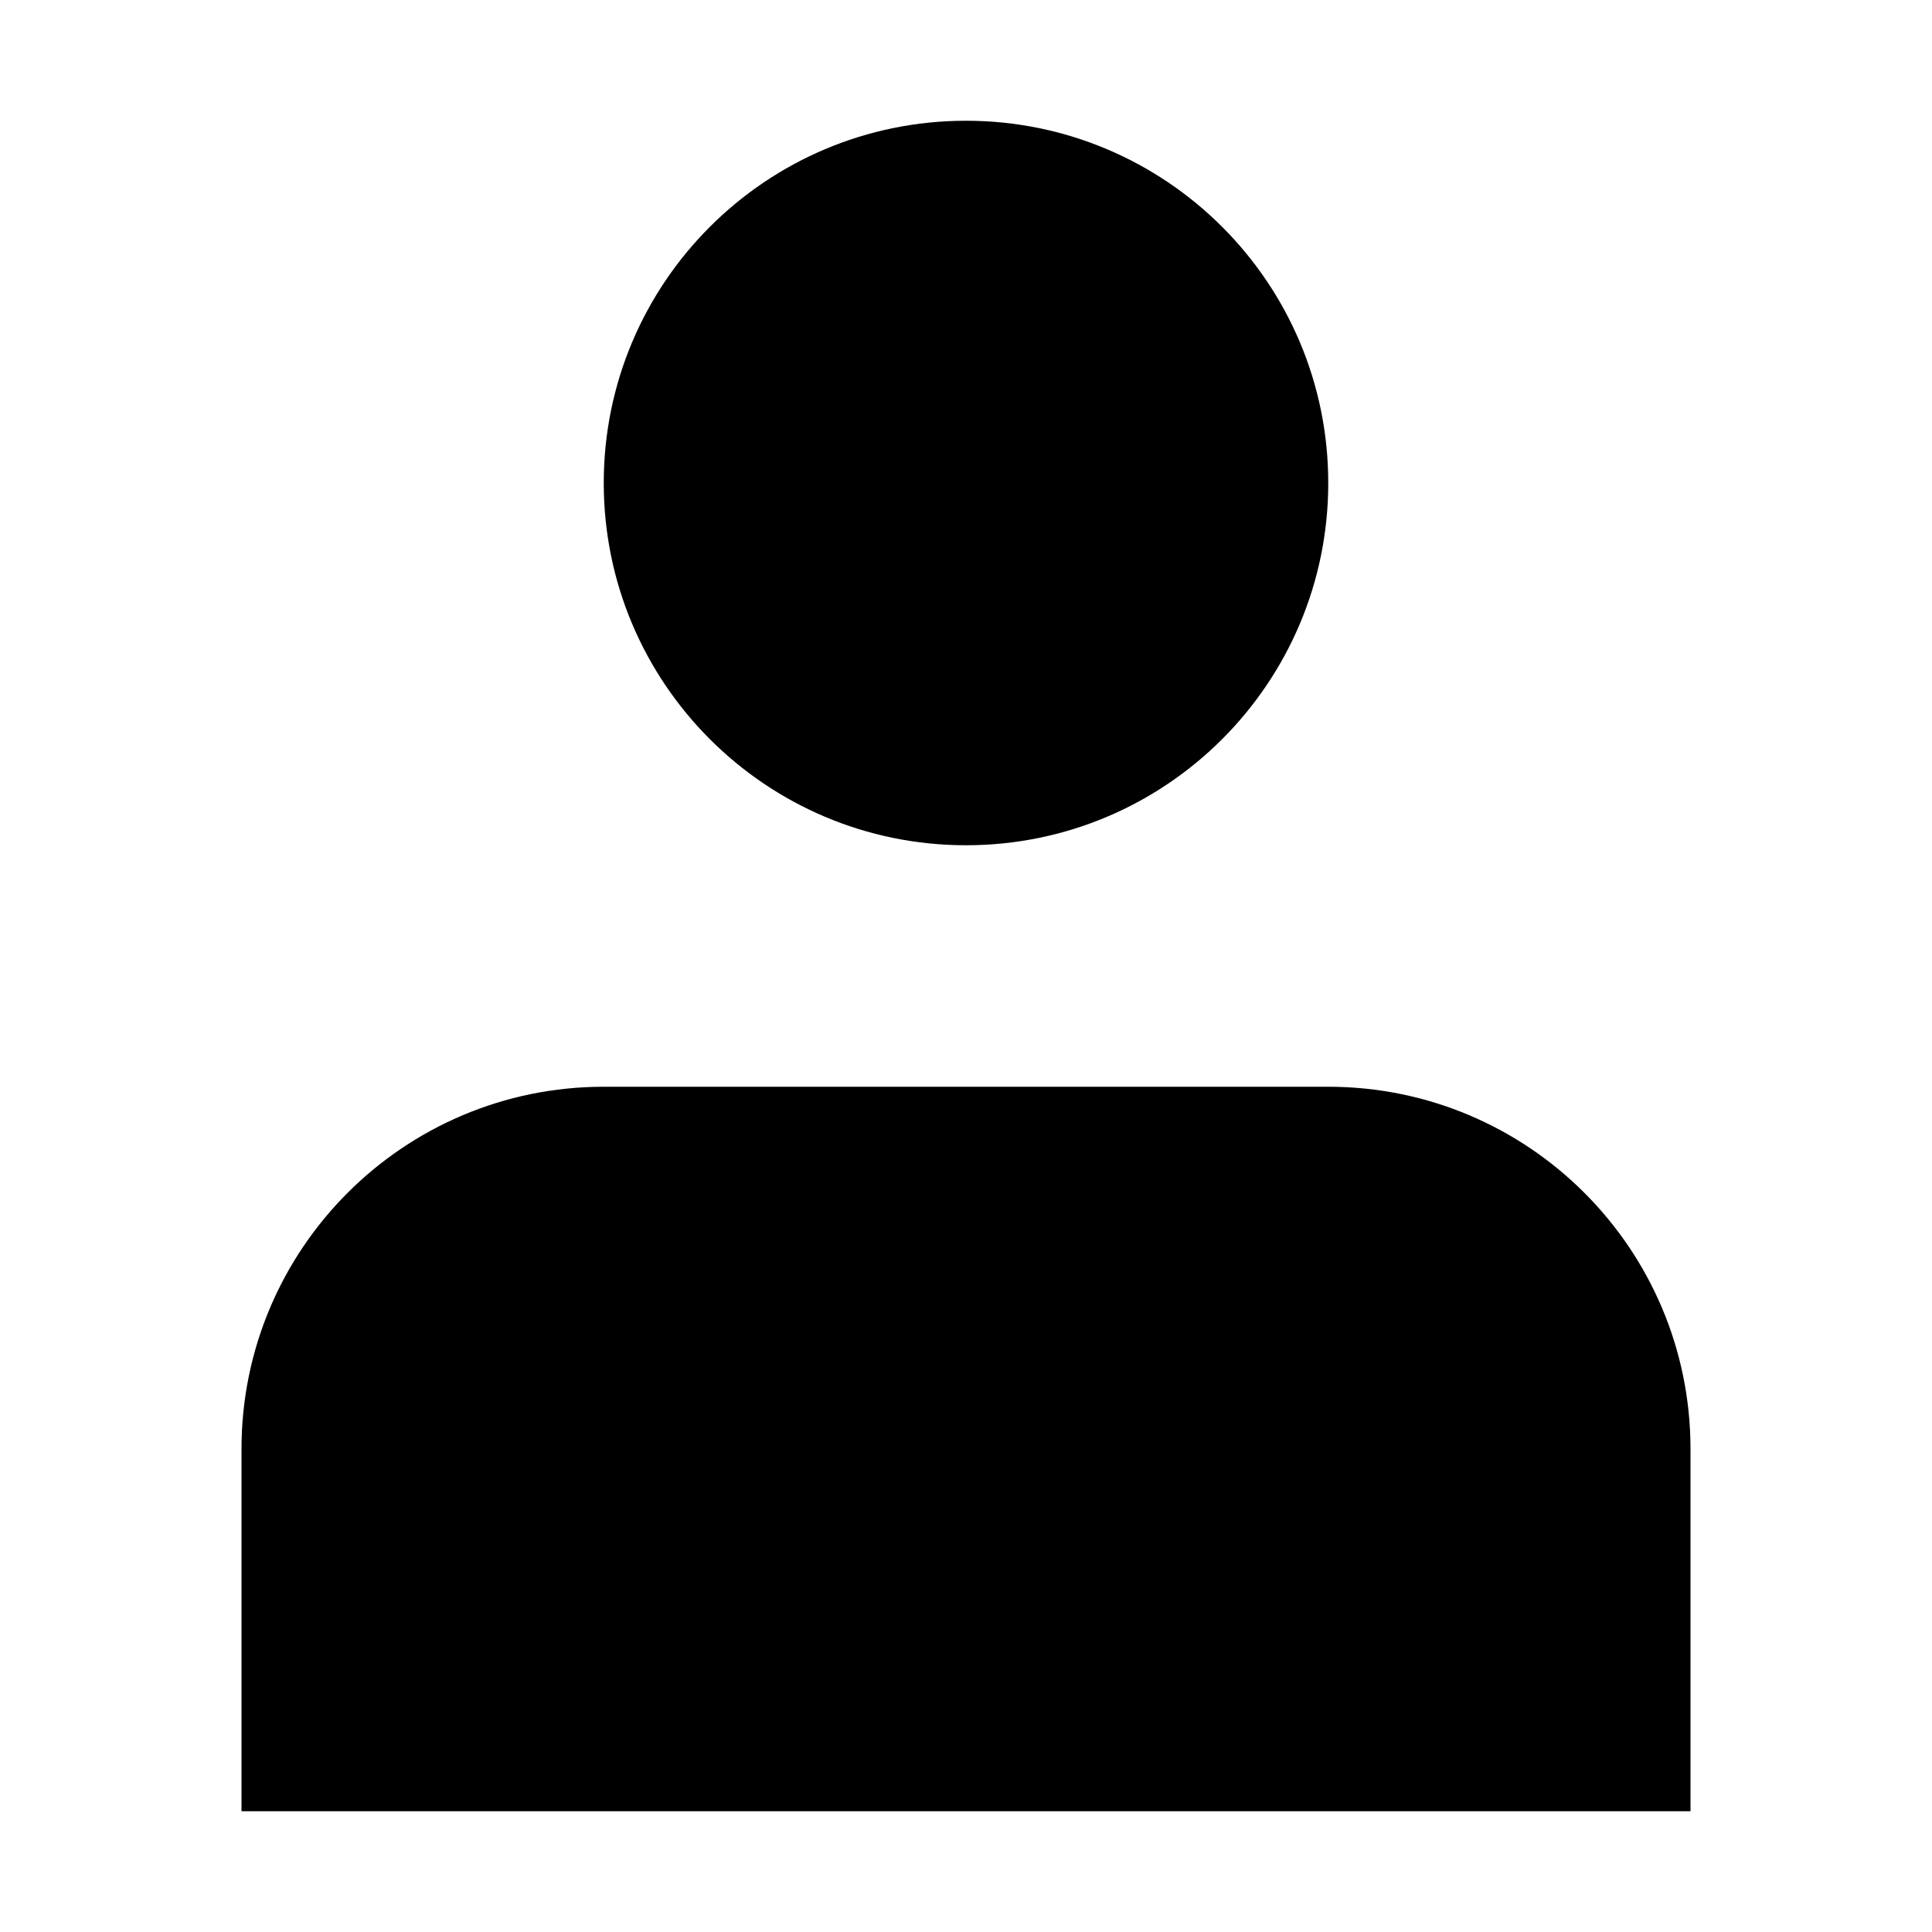
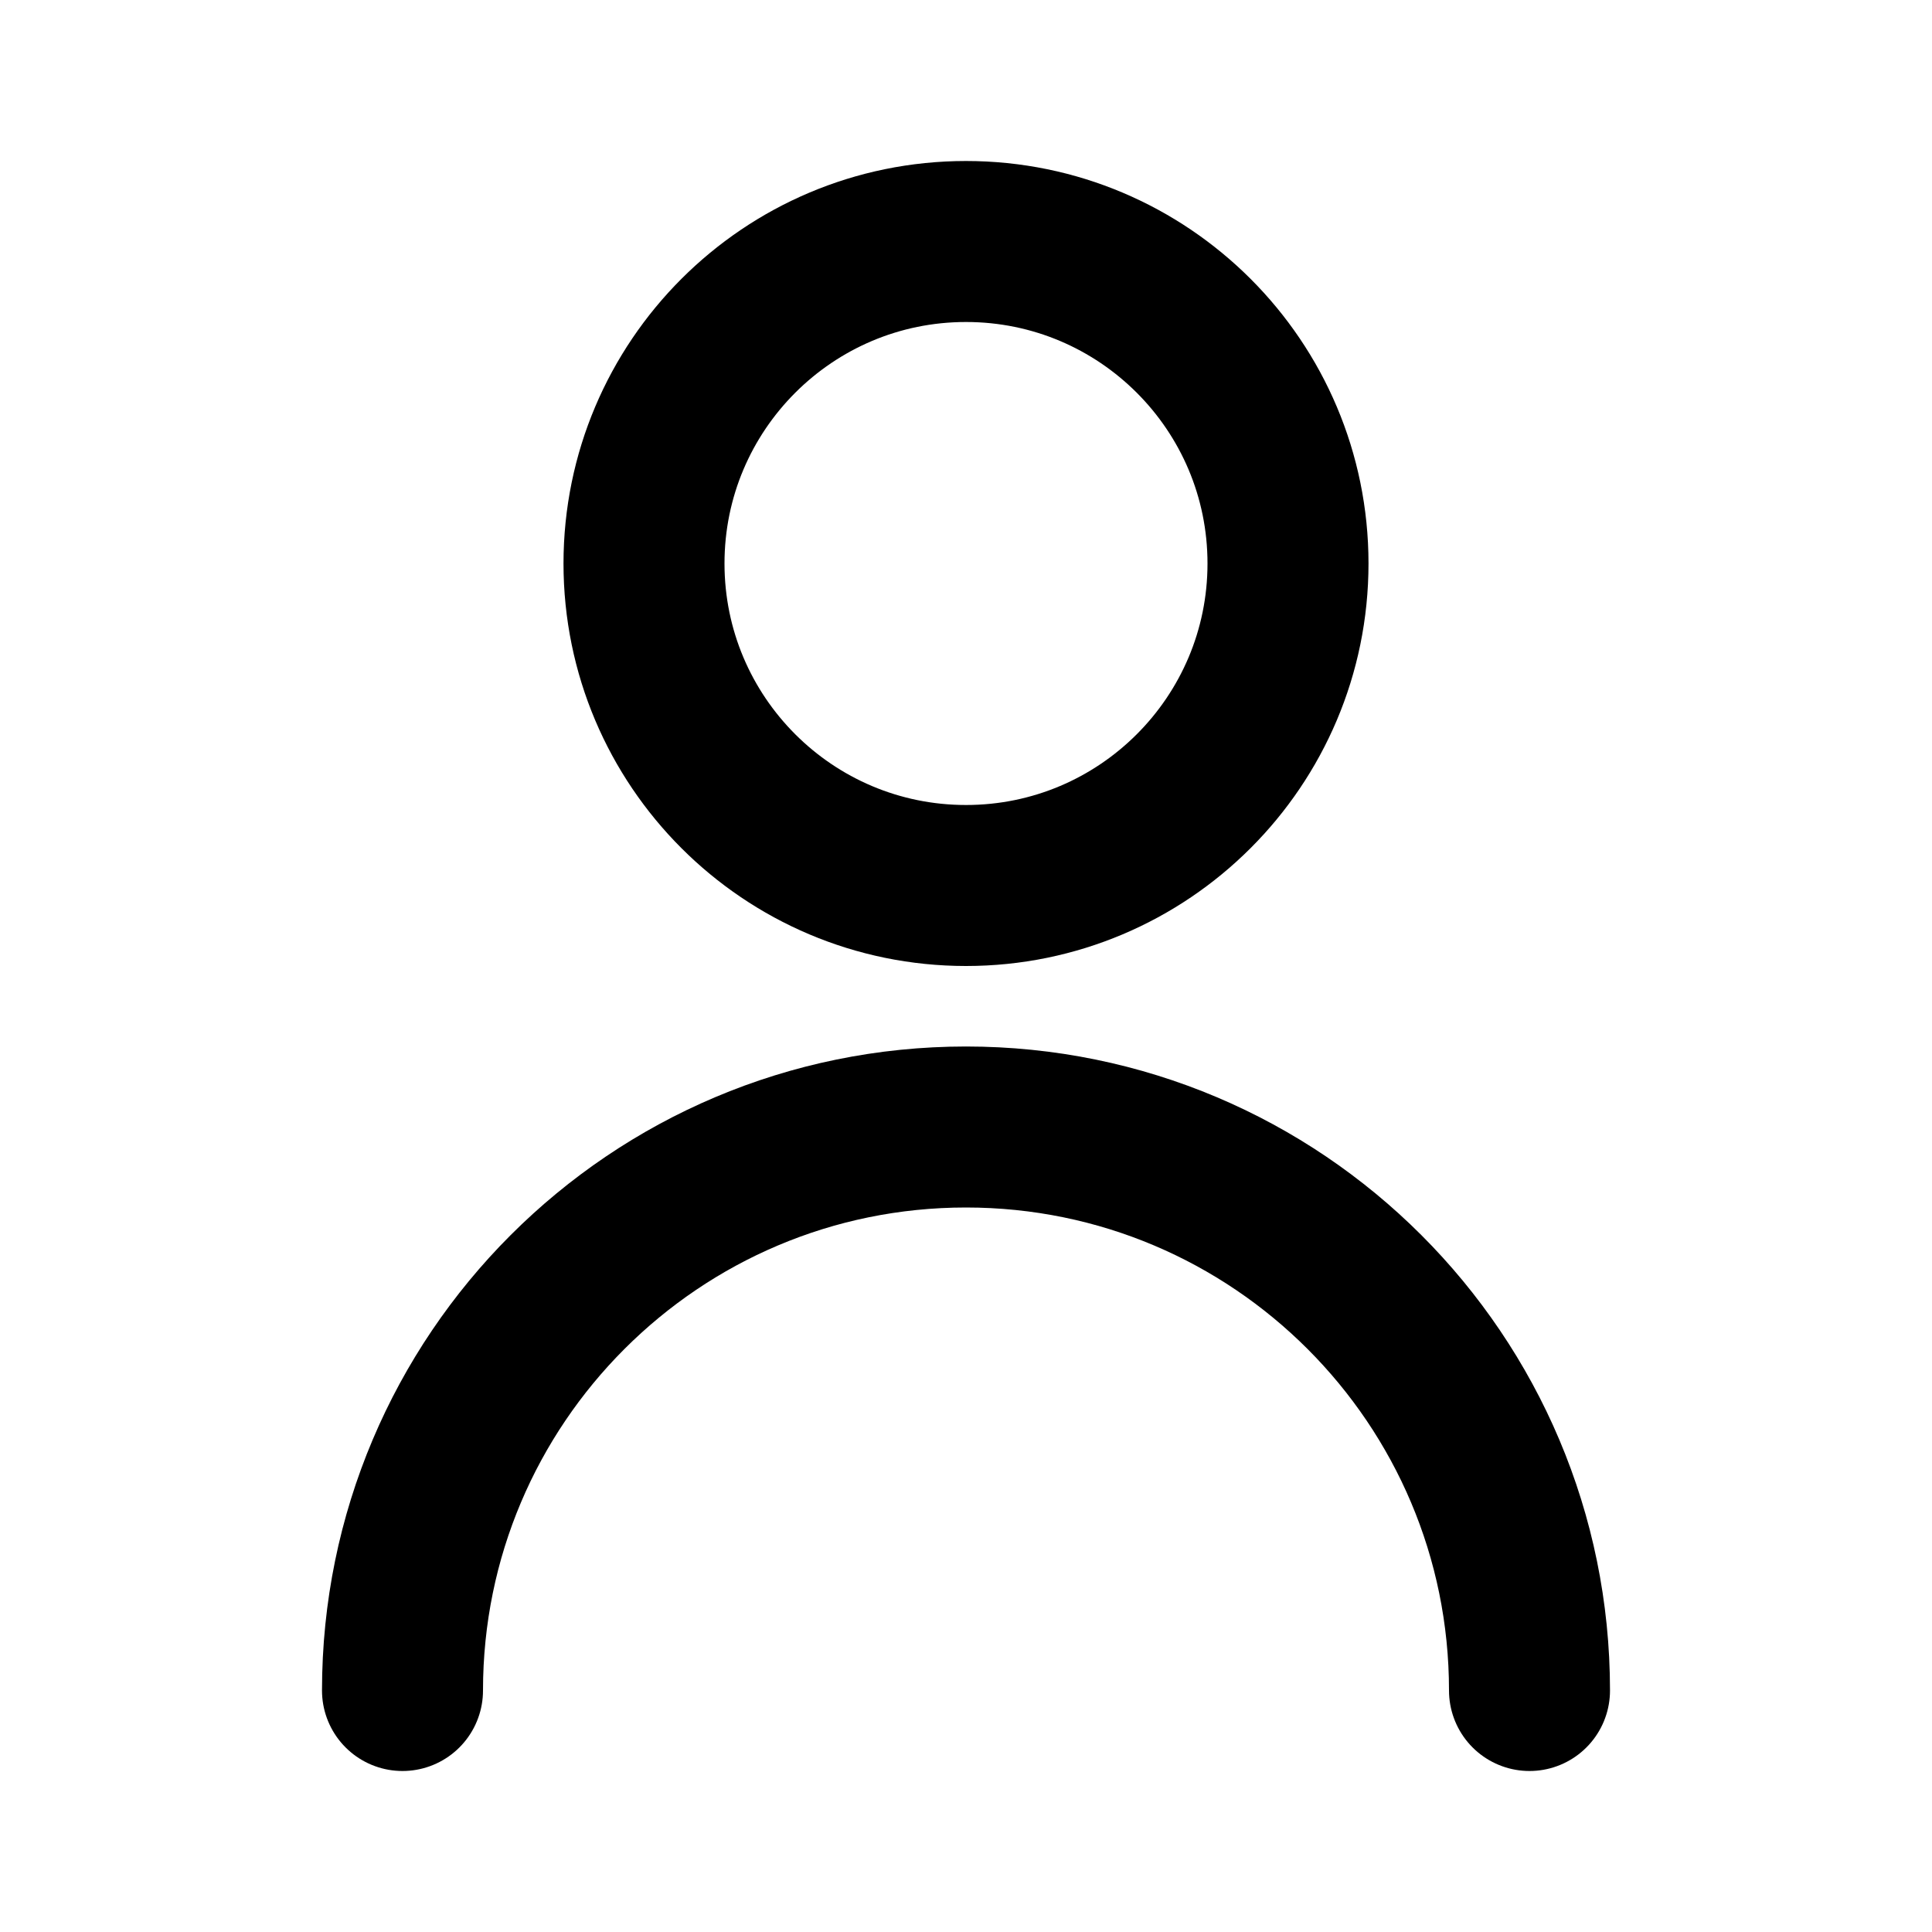
- <svg xmlns="http://www.w3.org/2000/svg" width="800px" height="800px" viewBox="0 0 16 16" fill="none">
-   <path d="M8 7C9.657 7 11 5.657 11 4C11 2.343 9.657 1 8 1C6.343 1 5 2.343 5 4C5 5.657 6.343 7 8 7Z" fill="#000000" />
-   <path d="M14 12C14 10.343 12.657 9 11 9H5C3.343 9 2 10.343 2 12V15H14V12Z" fill="#000000" />
+ <svg xmlns="http://www.w3.org/2000/svg" width="800px" height="800px" viewBox="0 0 24 24" fill="none">
+   <path d="M5 21C5 17.134 8.134 14 12 14C15.866 14 19 17.134 19 21M16 7C16 9.209 14.209 11 12 11C9.791 11 8 9.209 8 7C8 4.791 9.791 3 12 3C14.209 3 16 4.791 16 7Z" stroke="#000000" stroke-width="2" stroke-linecap="round" stroke-linejoin="round" />
</svg>
